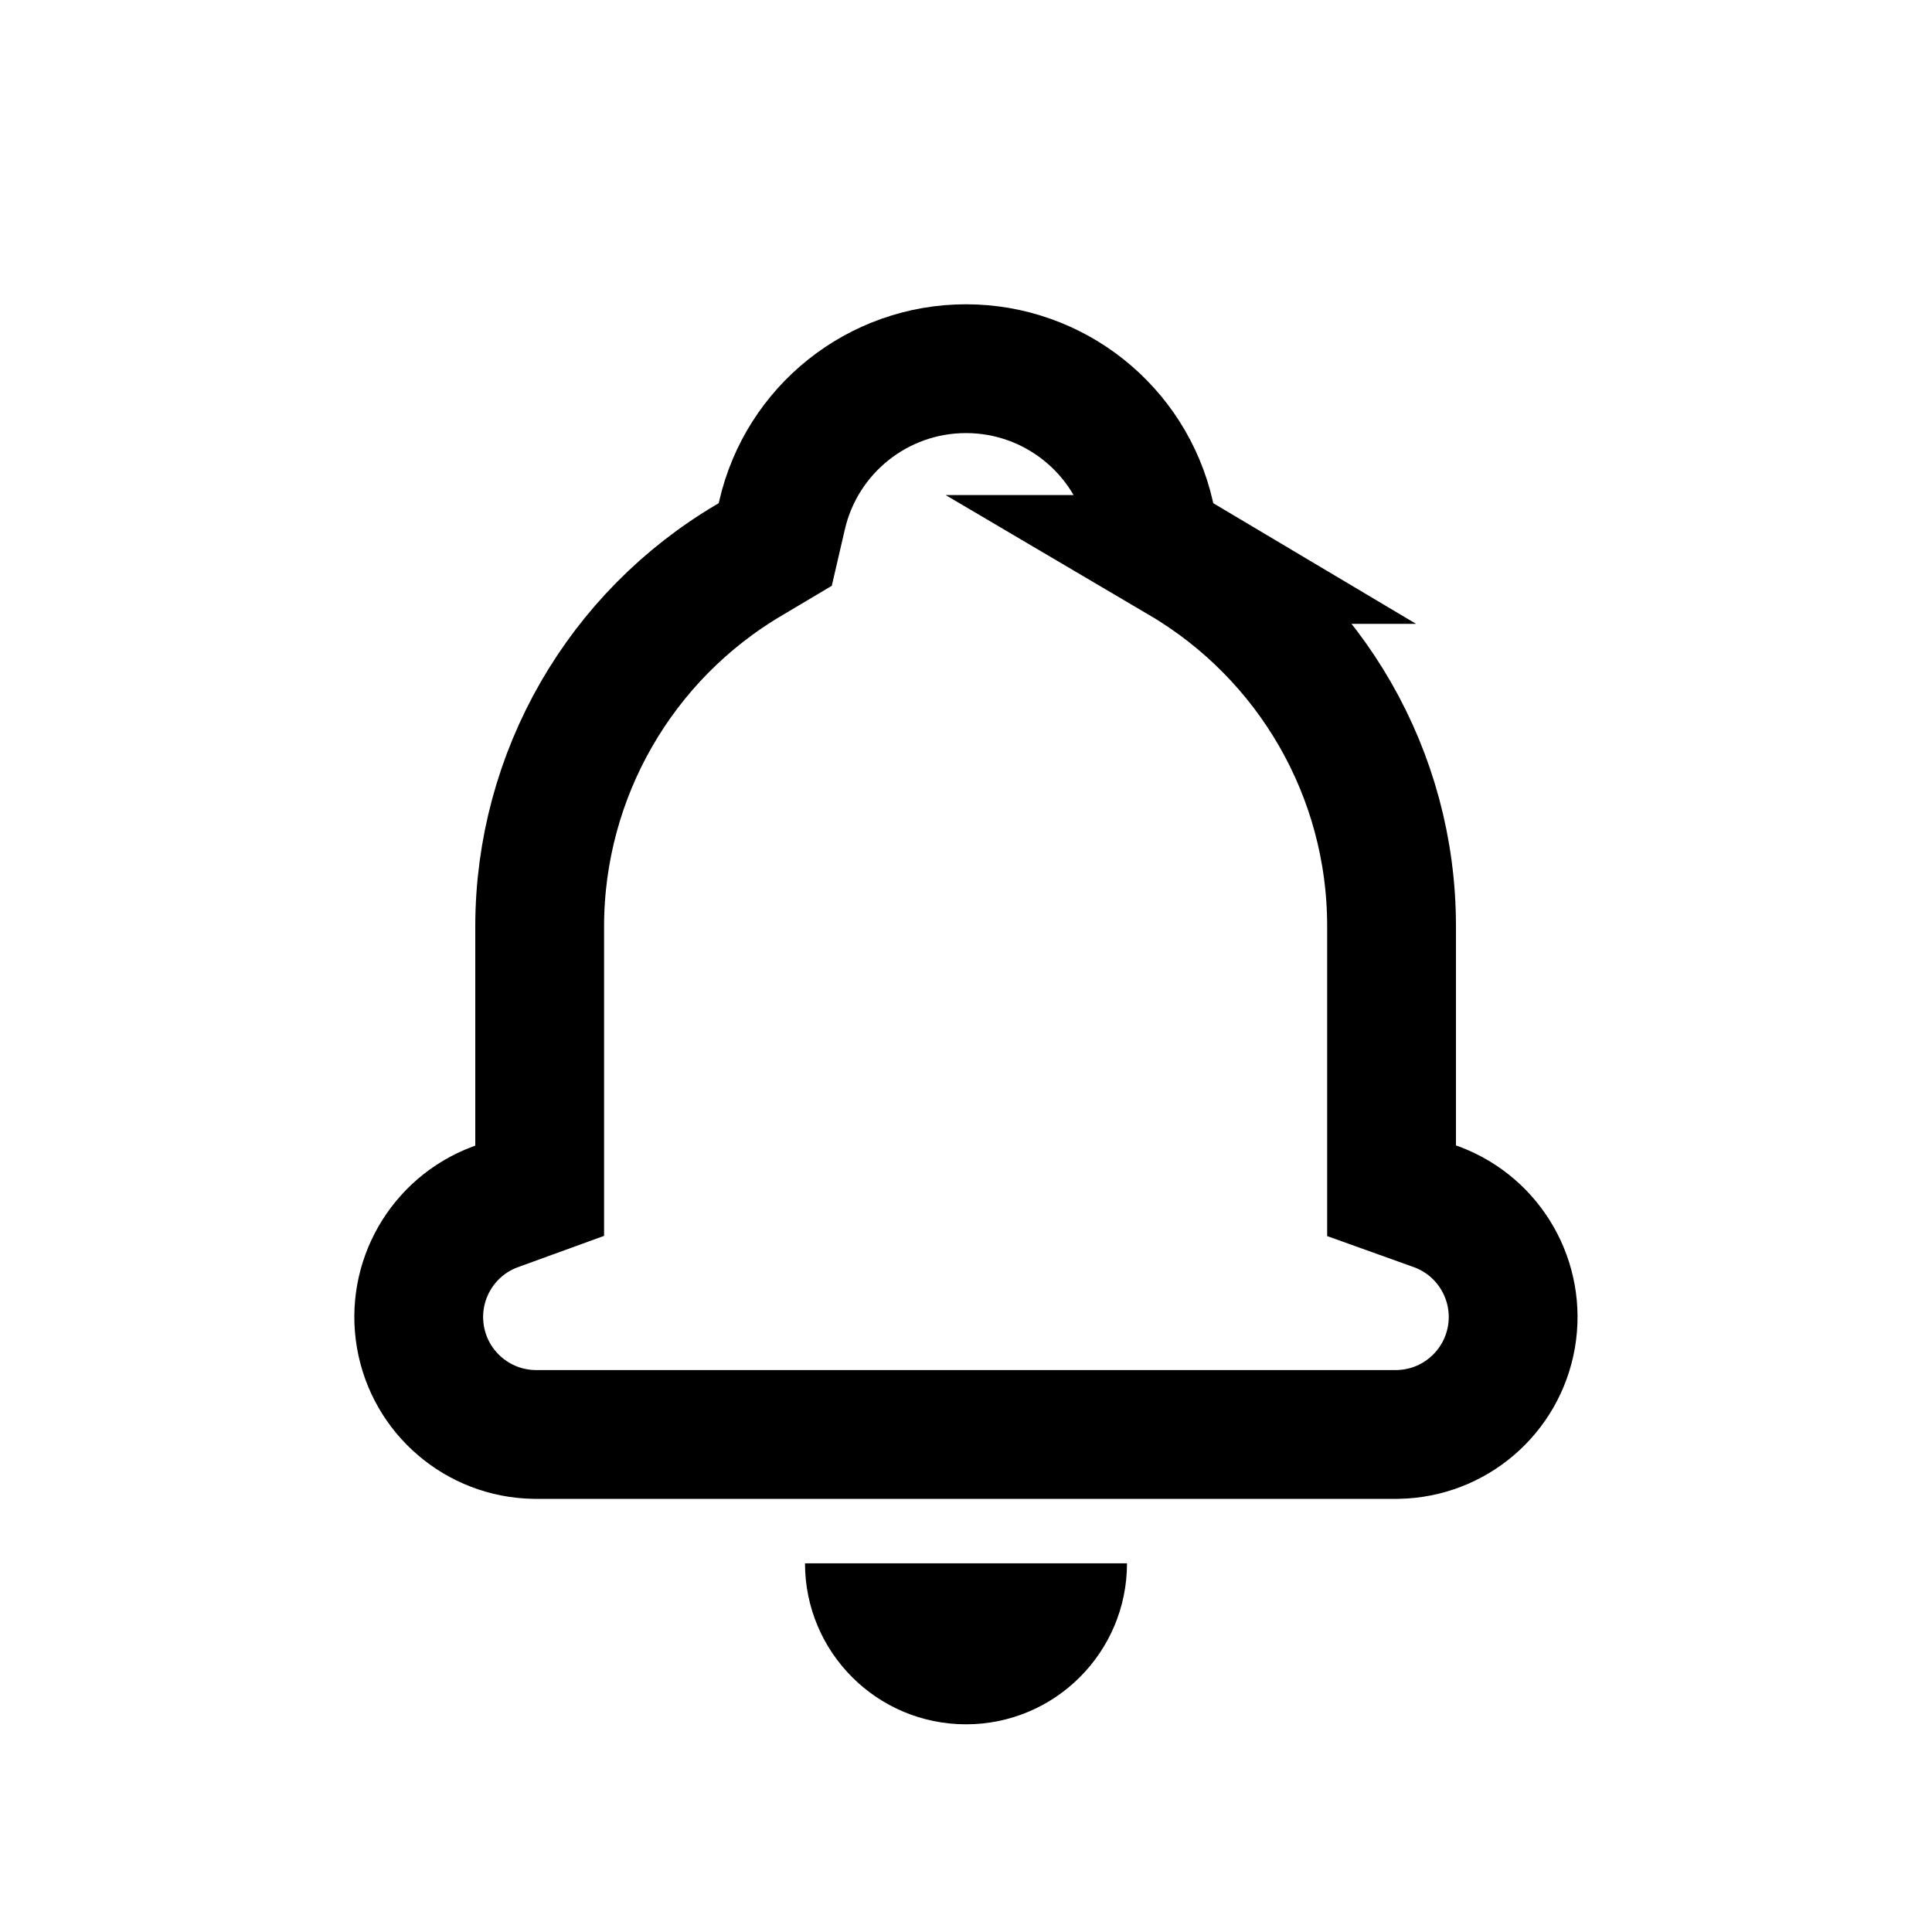
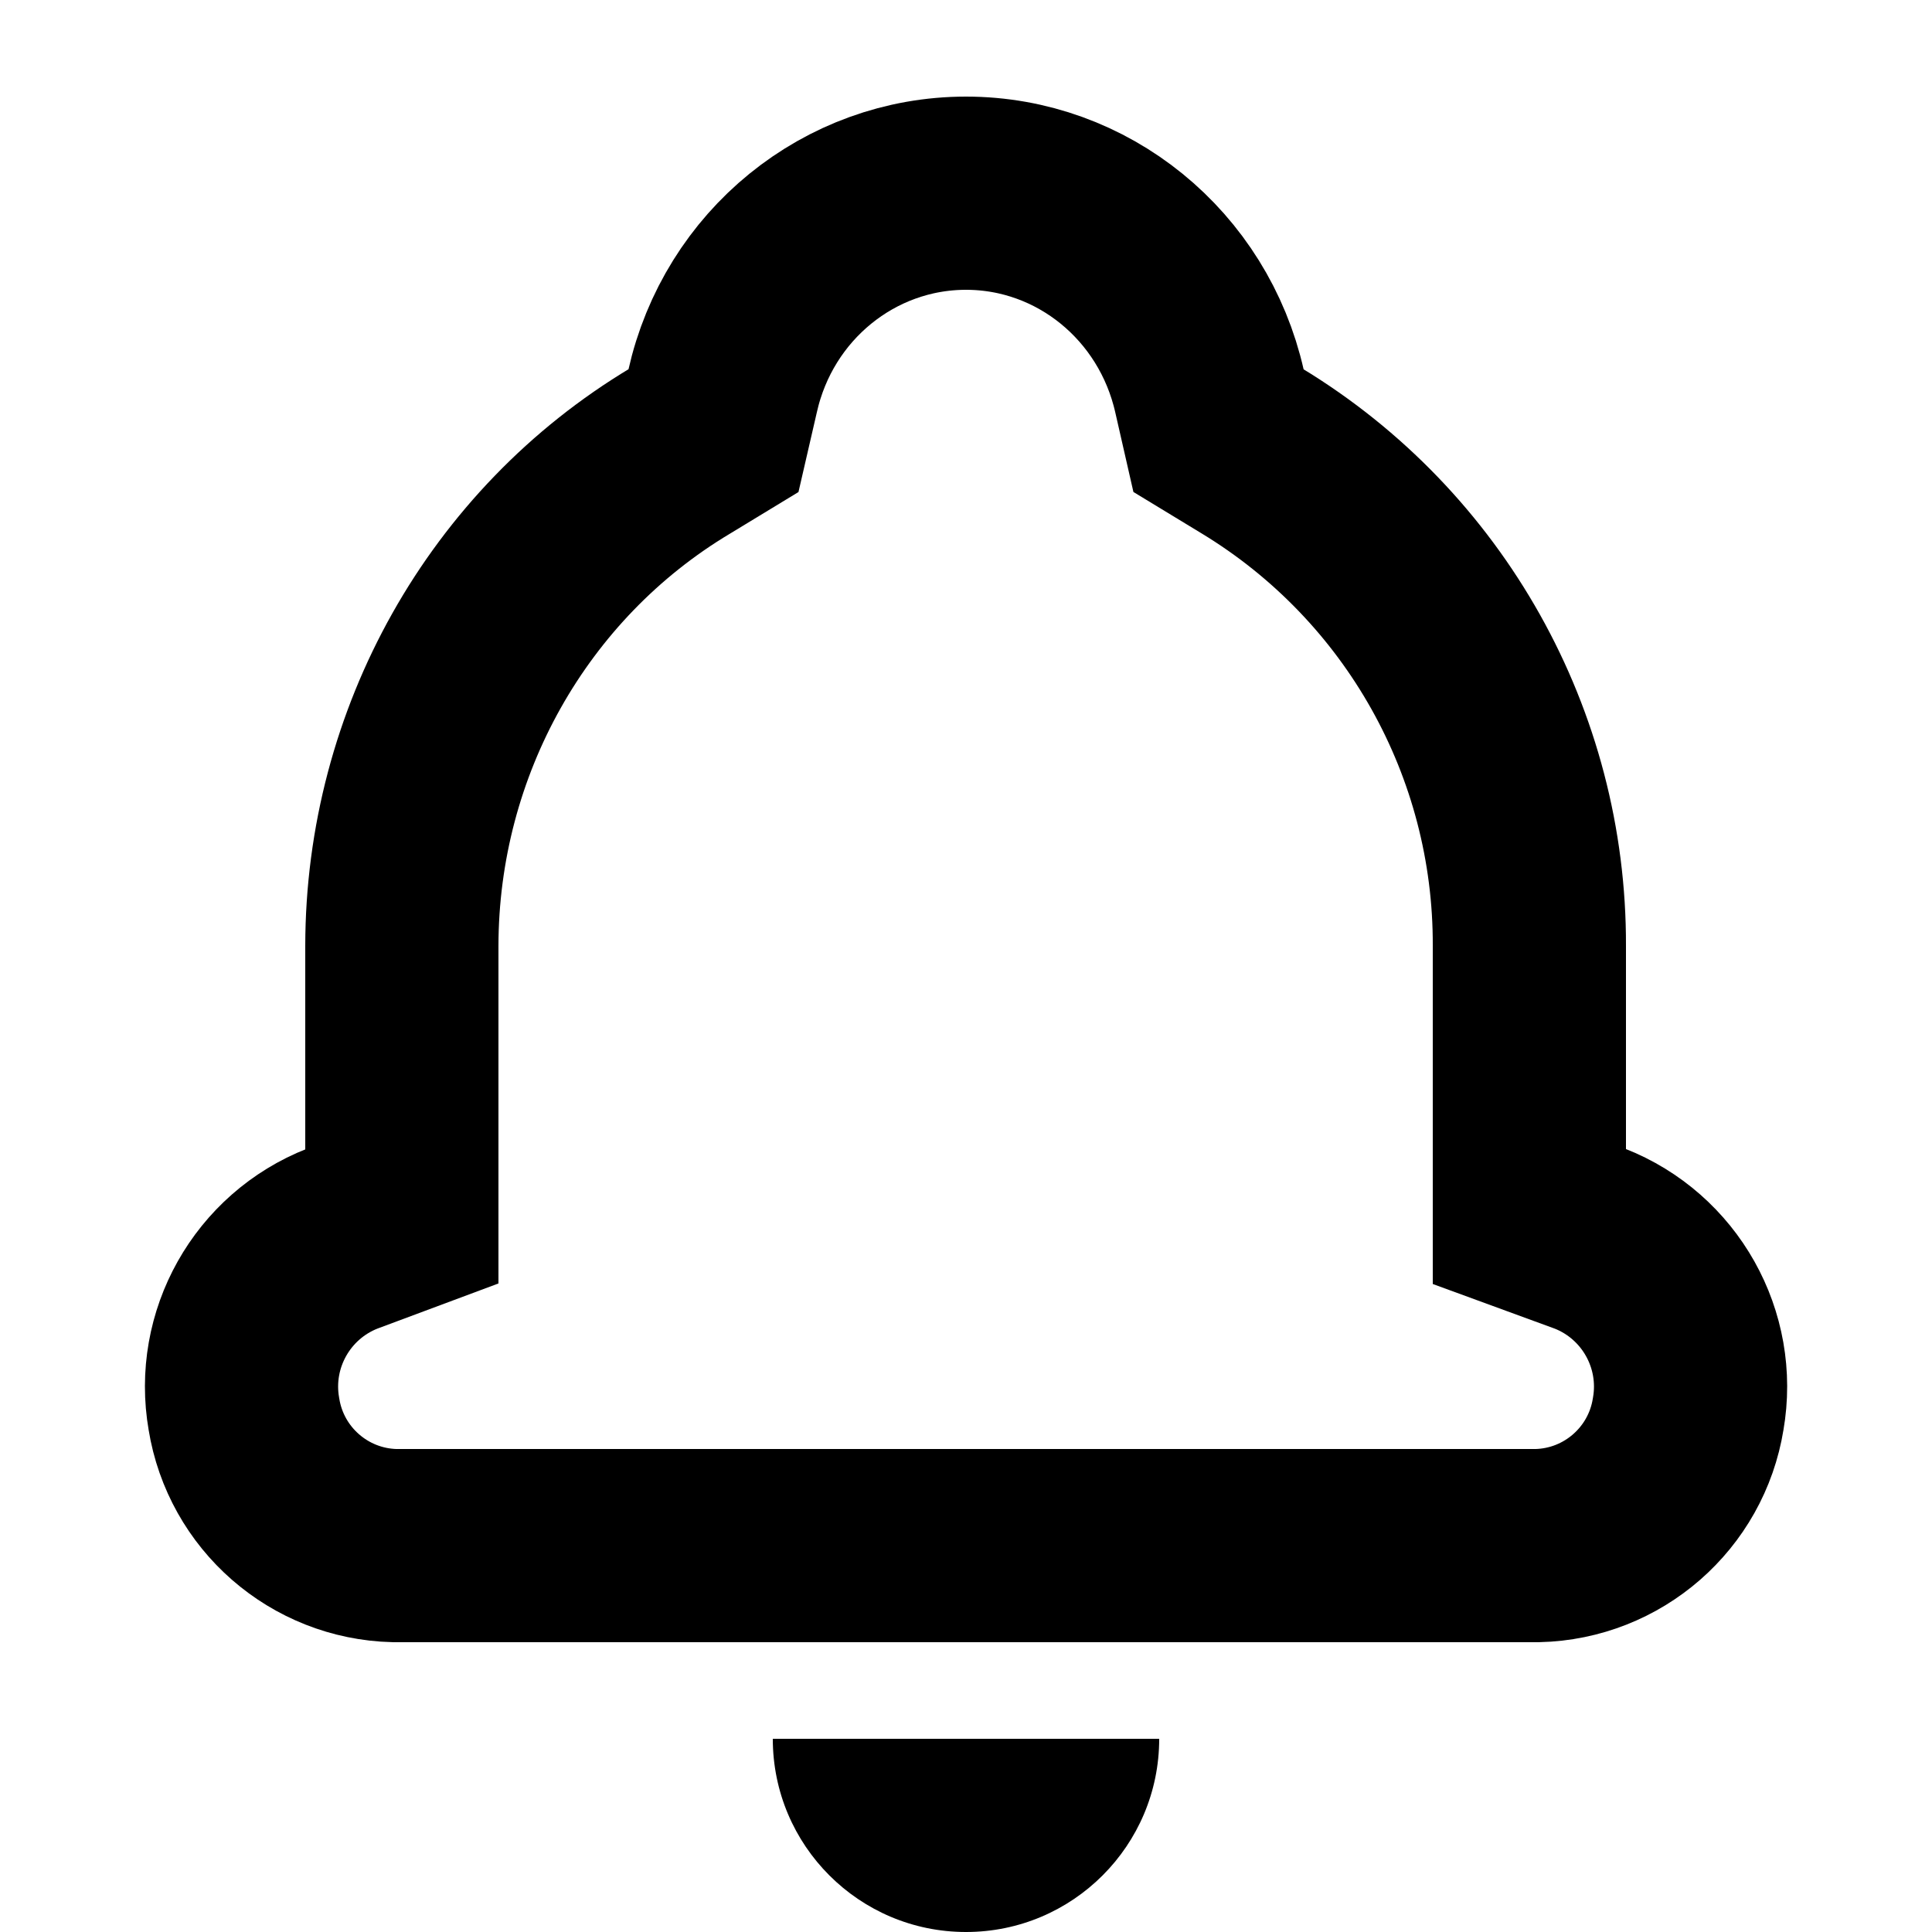
- <svg xmlns="http://www.w3.org/2000/svg" viewBox="0 0 30 30" height="30" width="30">
+ <svg xmlns="http://www.w3.org/2000/svg" viewBox="0 0 20 20">
  <g fill="none" fill-rule="evenodd">
-     <path d="M18.352 8.687l-.39-.232-.105-.453C17.552 6.67 16.367 5.725 15 5.725c-1.367 0-2.552.945-2.857 2.277l-.105.453-.39.232a6.609 6.609 0 00-3.268 5.692v4.111l-.696.253a1.824 1.824 0 00.611 3.531h13.408a1.824 1.824 0 00.611-3.531l-.706-.253v-4.111c0-2.361-1.254-4.512-3.257-5.692h0z" stroke="currentColor" stroke-width="2" />
-     <path d="M17.5 24.275c0 1.381-1.119 2.5-2.5 2.5s-2.5-1.119-2.5-2.5h5z" fill="currentColor" fill-rule="nonzero" />
+     <path stroke="currentColor" stroke-width="2" d="M12.614 4.458l-.093-.408C12.25 2.85 11.206 2 10 2s-2.252.85-2.52 2.05l-.094.408-.344.209C5.26 5.733 4.162 7.683 4.16 9.792v2.8l-.614.229a1.647 1.647 0 00-1.021 1.817A1.62 1.62 0 004.084 16h11.831a1.62 1.62 0 001.561-1.362 1.647 1.647 0 00-1.021-1.817l-.623-.228V9.792a5.97 5.97 0 00-2.874-5.125l-.344-.209z" />
+     <path fill="currentColor" fill-rule="nonzero" d="M12 18a2 2 0 11-4 0h4z" />
  </g>
</svg>
